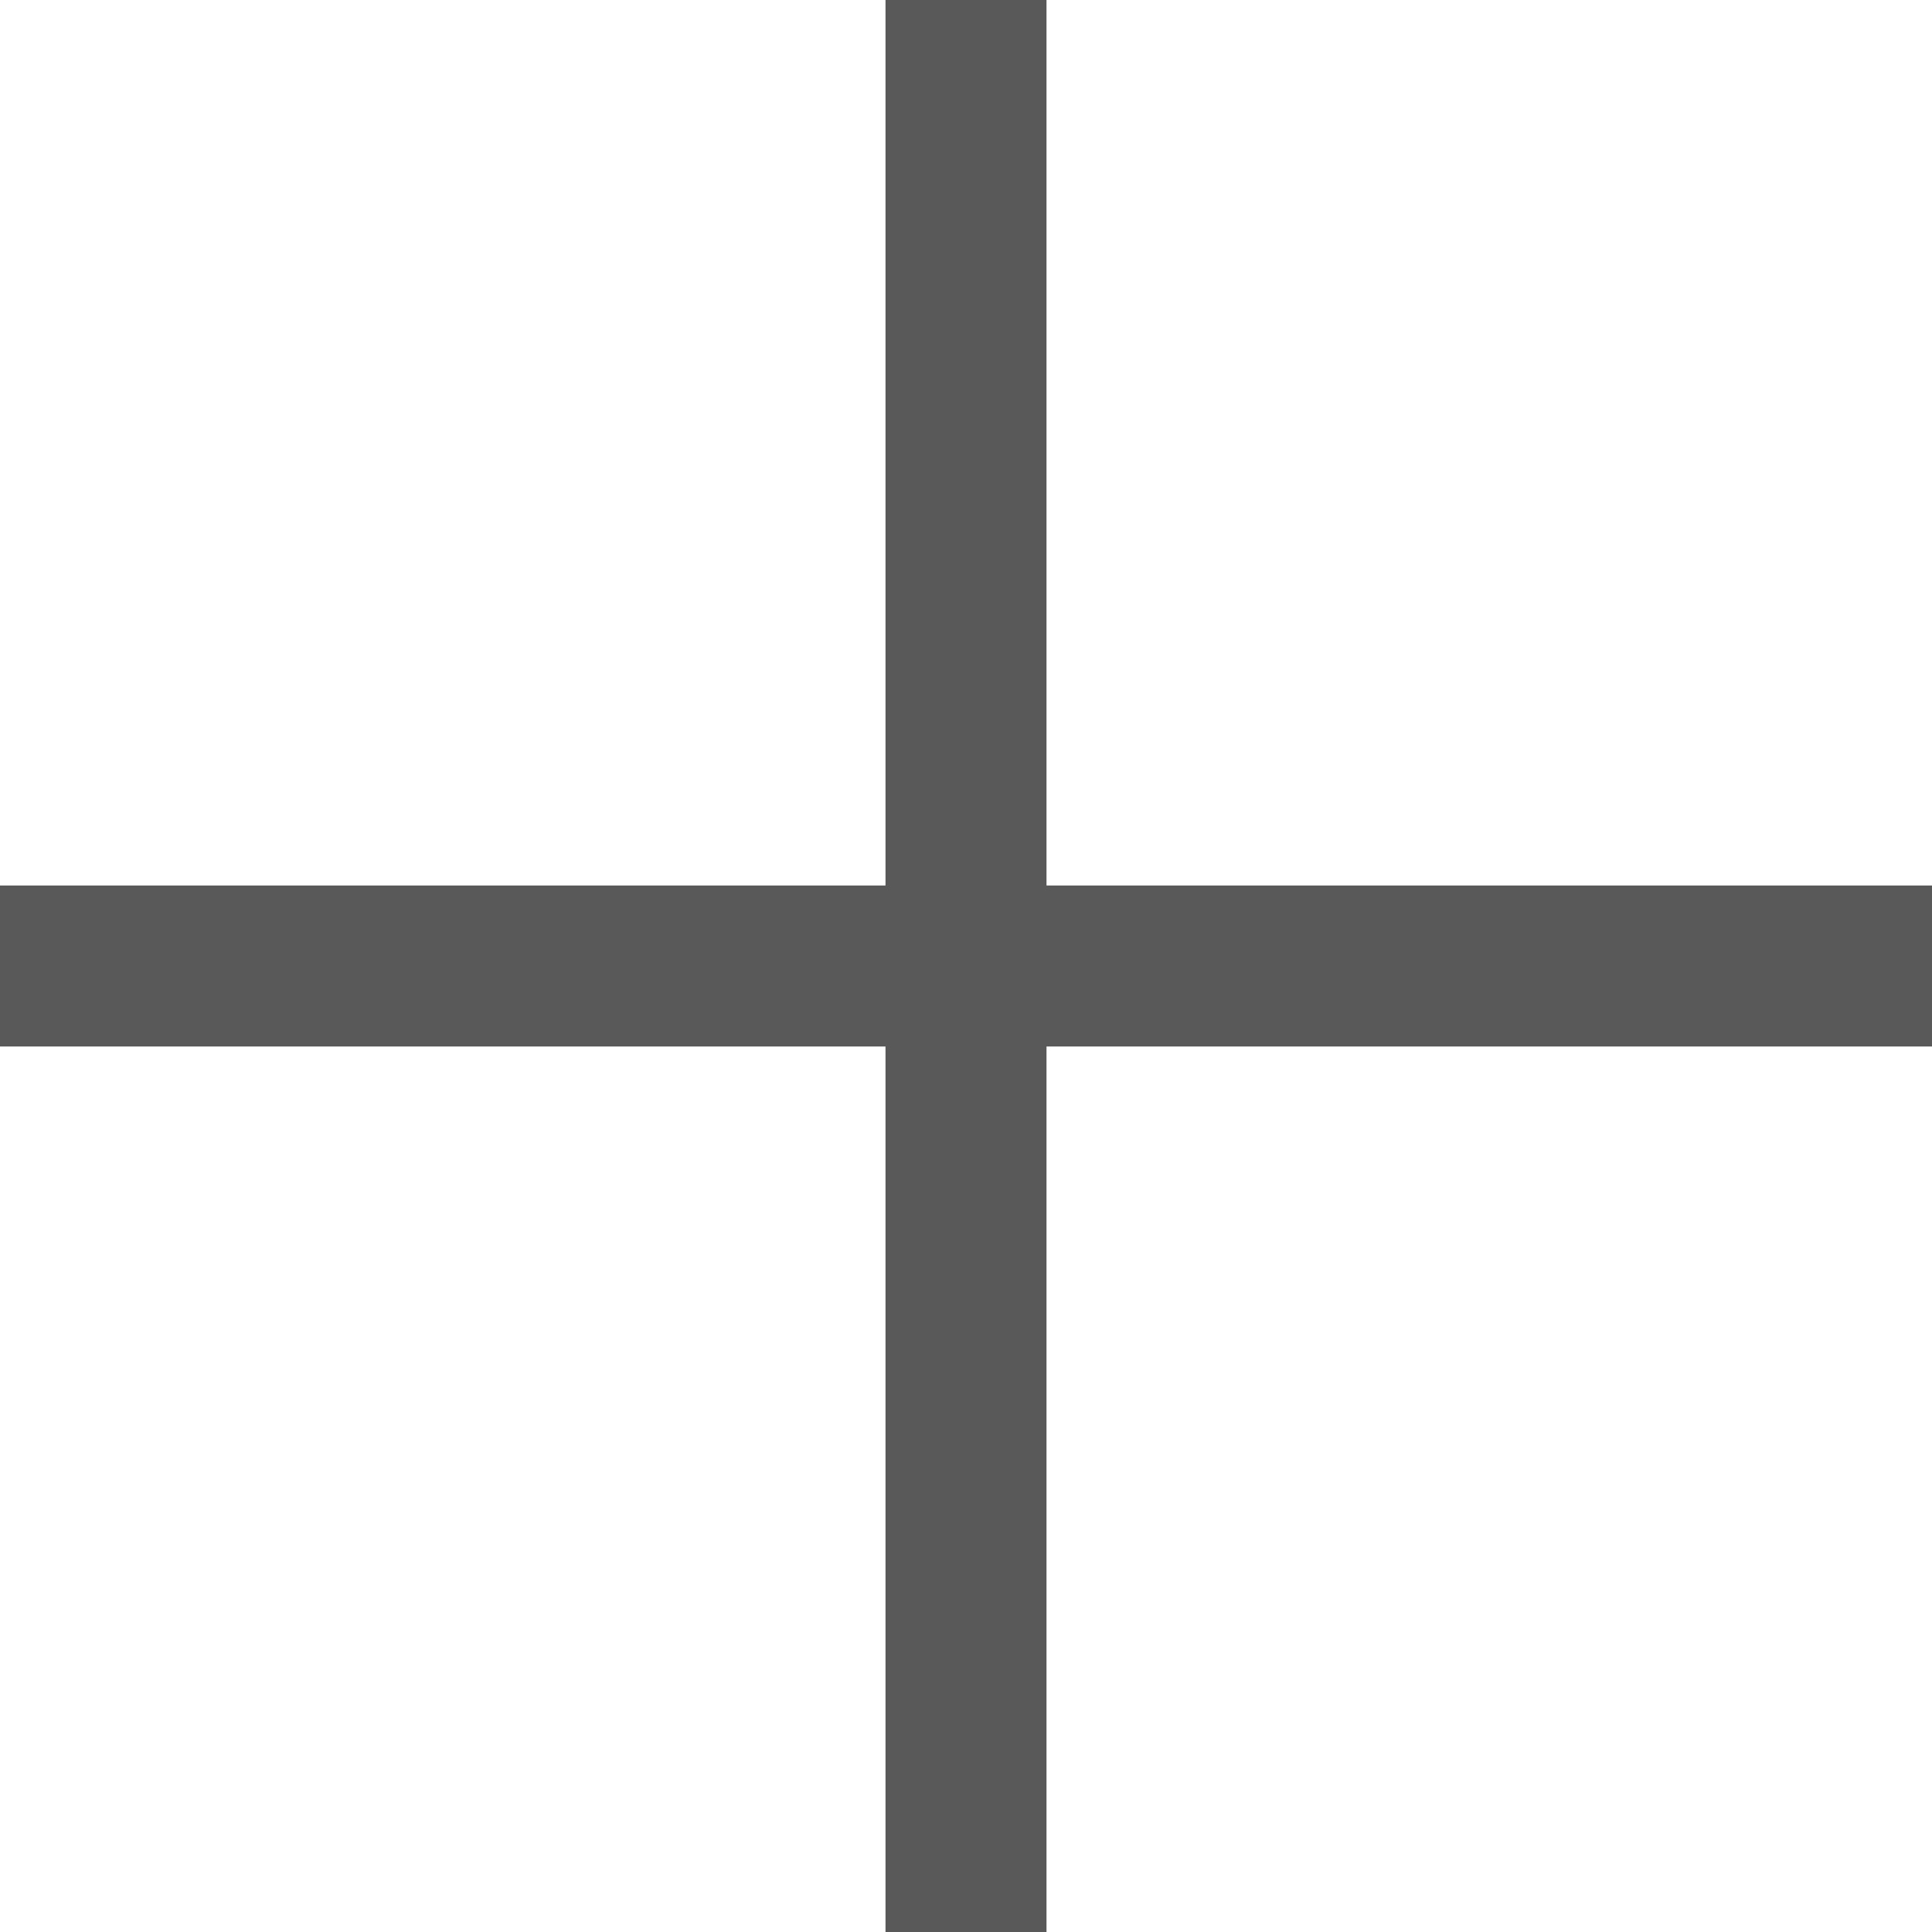
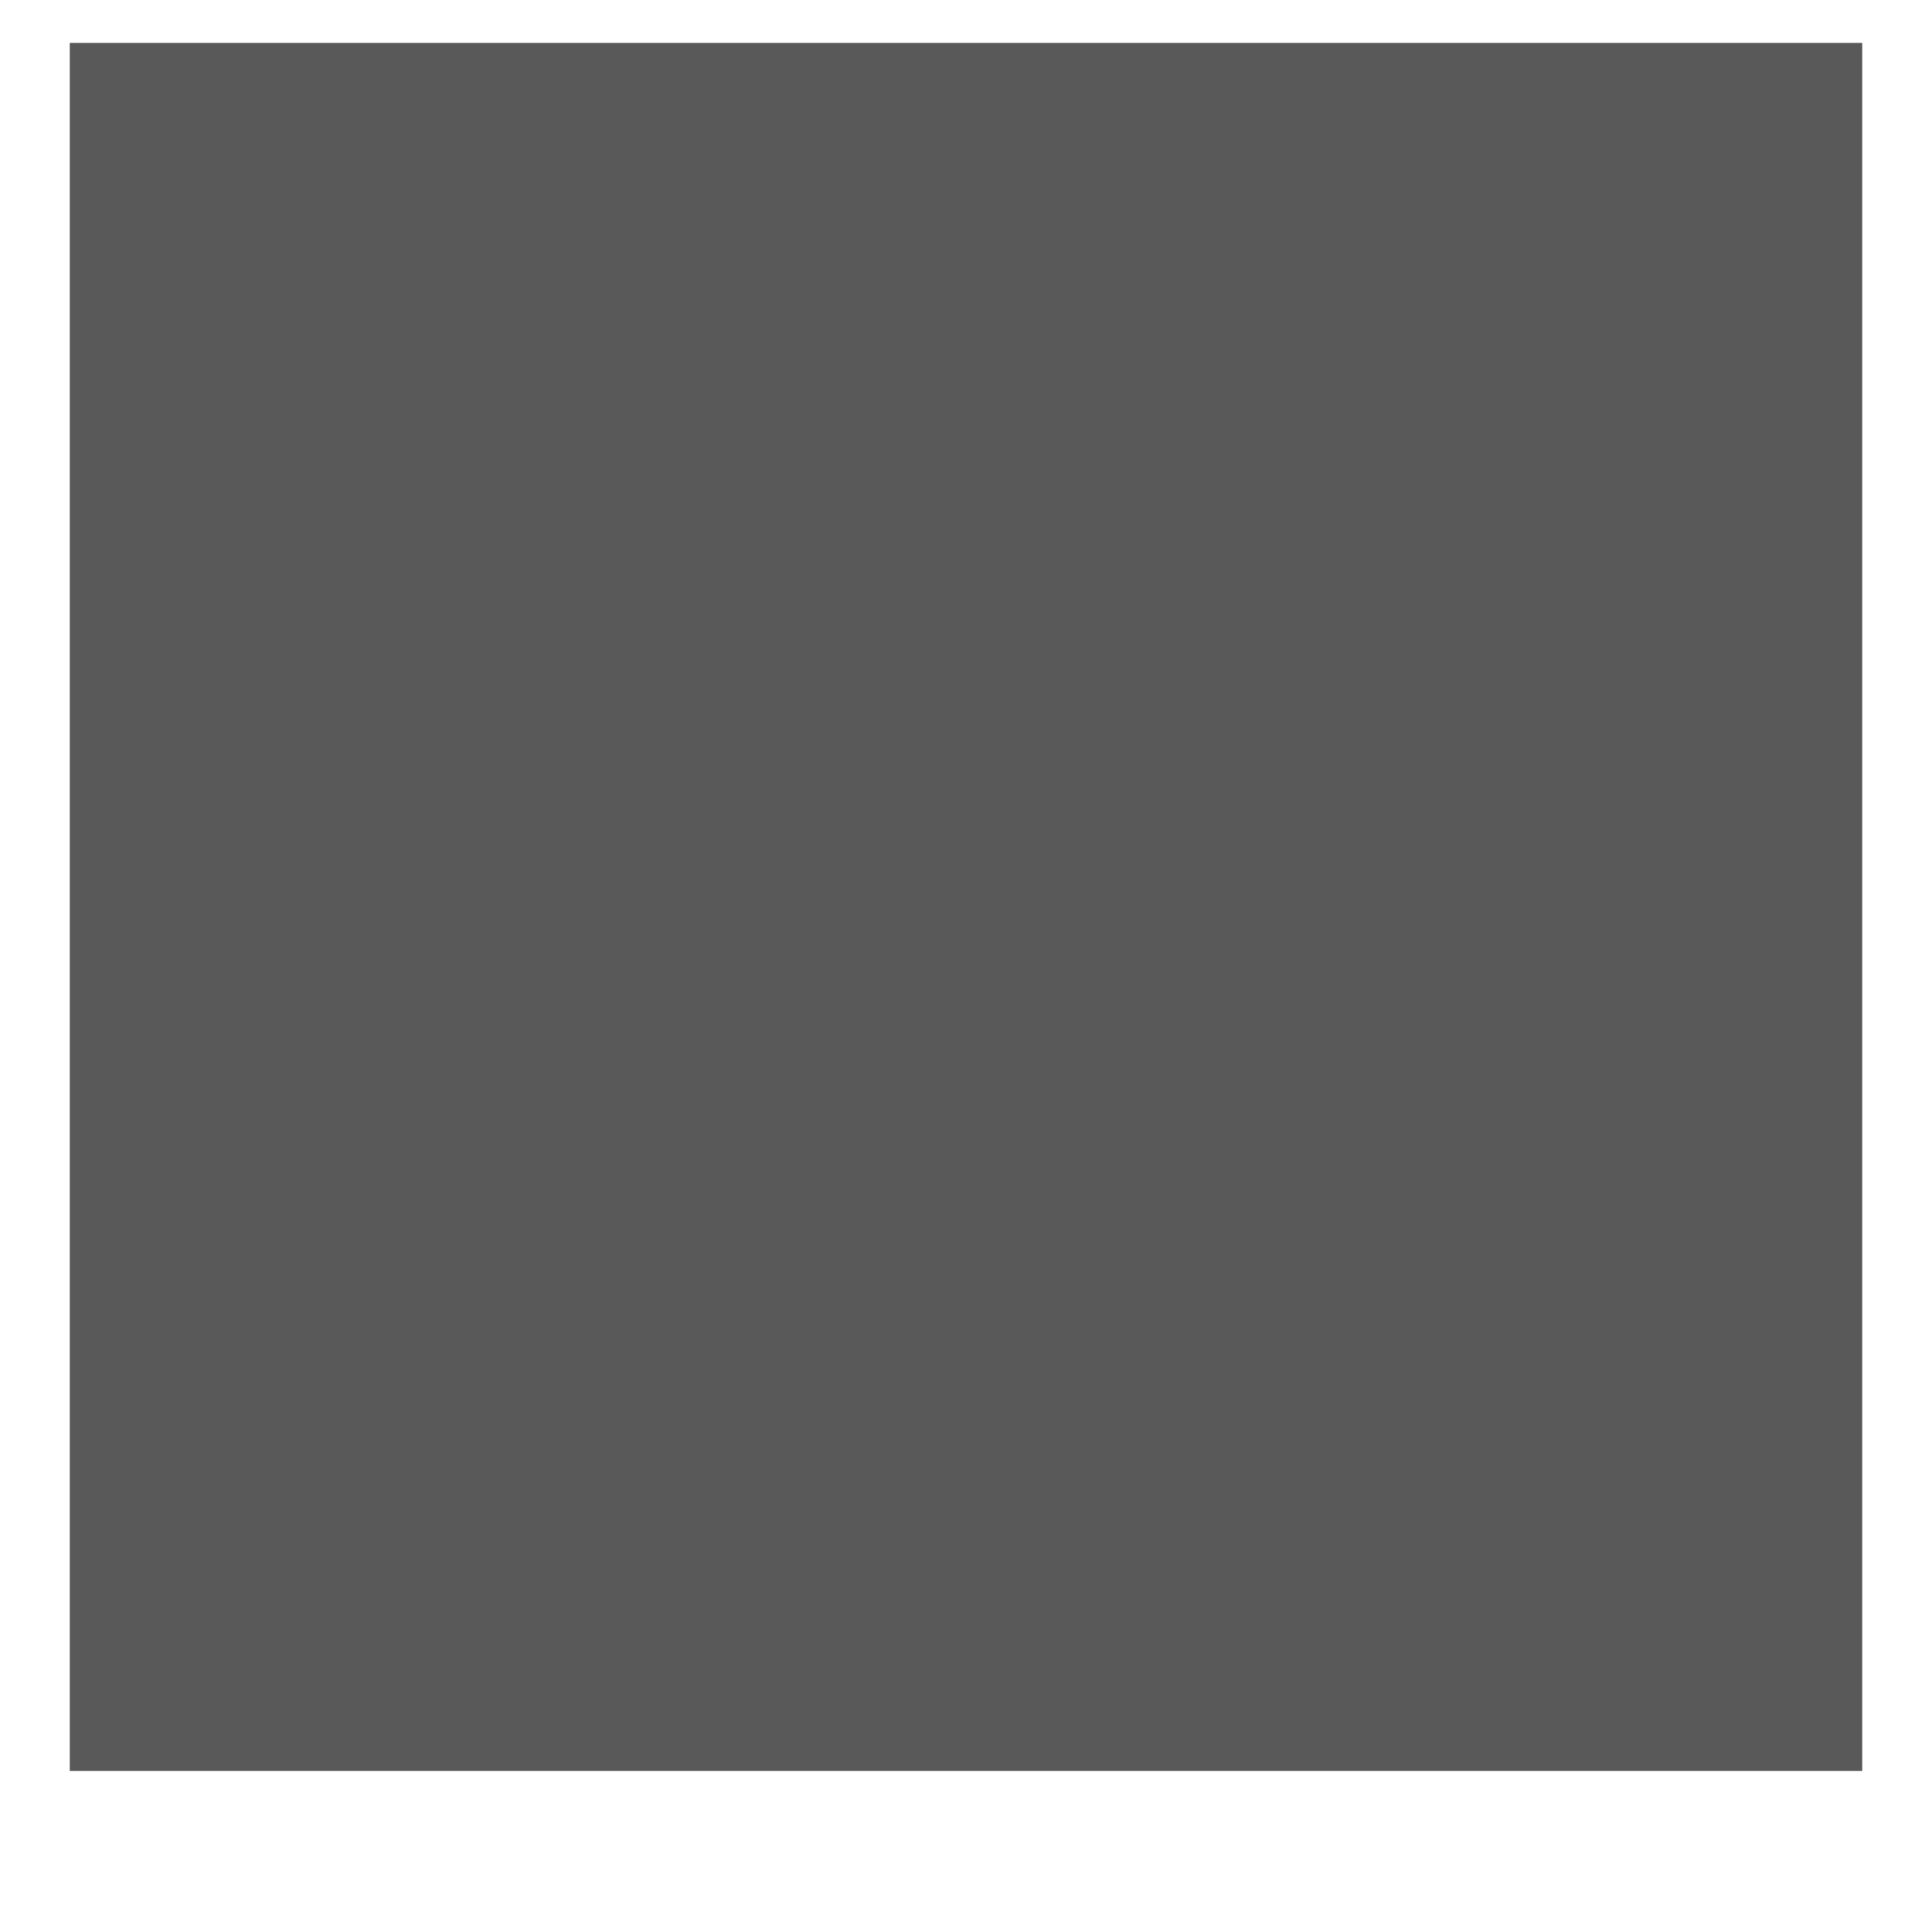
<svg xmlns="http://www.w3.org/2000/svg" version="1.1" id="Layer_1" x="0px" y="0px" viewBox="0 0 36 36" style="enable-background:new 0 0 36 36;" xml:space="preserve">
  <style type="text/css">
	.st0{fill:#595959;}
</style>
-   <polygon class="st0" points="36,16.5 19.5,16.5 19.5,0 16.5,0 16.5,16.5 0,16.5 0,19.5 16.5,19.5 16.5,36 19.5,36 19.5,19.5   36,19.5 " />
+   <rect x="1.3" y="0.8" class="st0" width="33.4" height="32.2" />
</svg>
